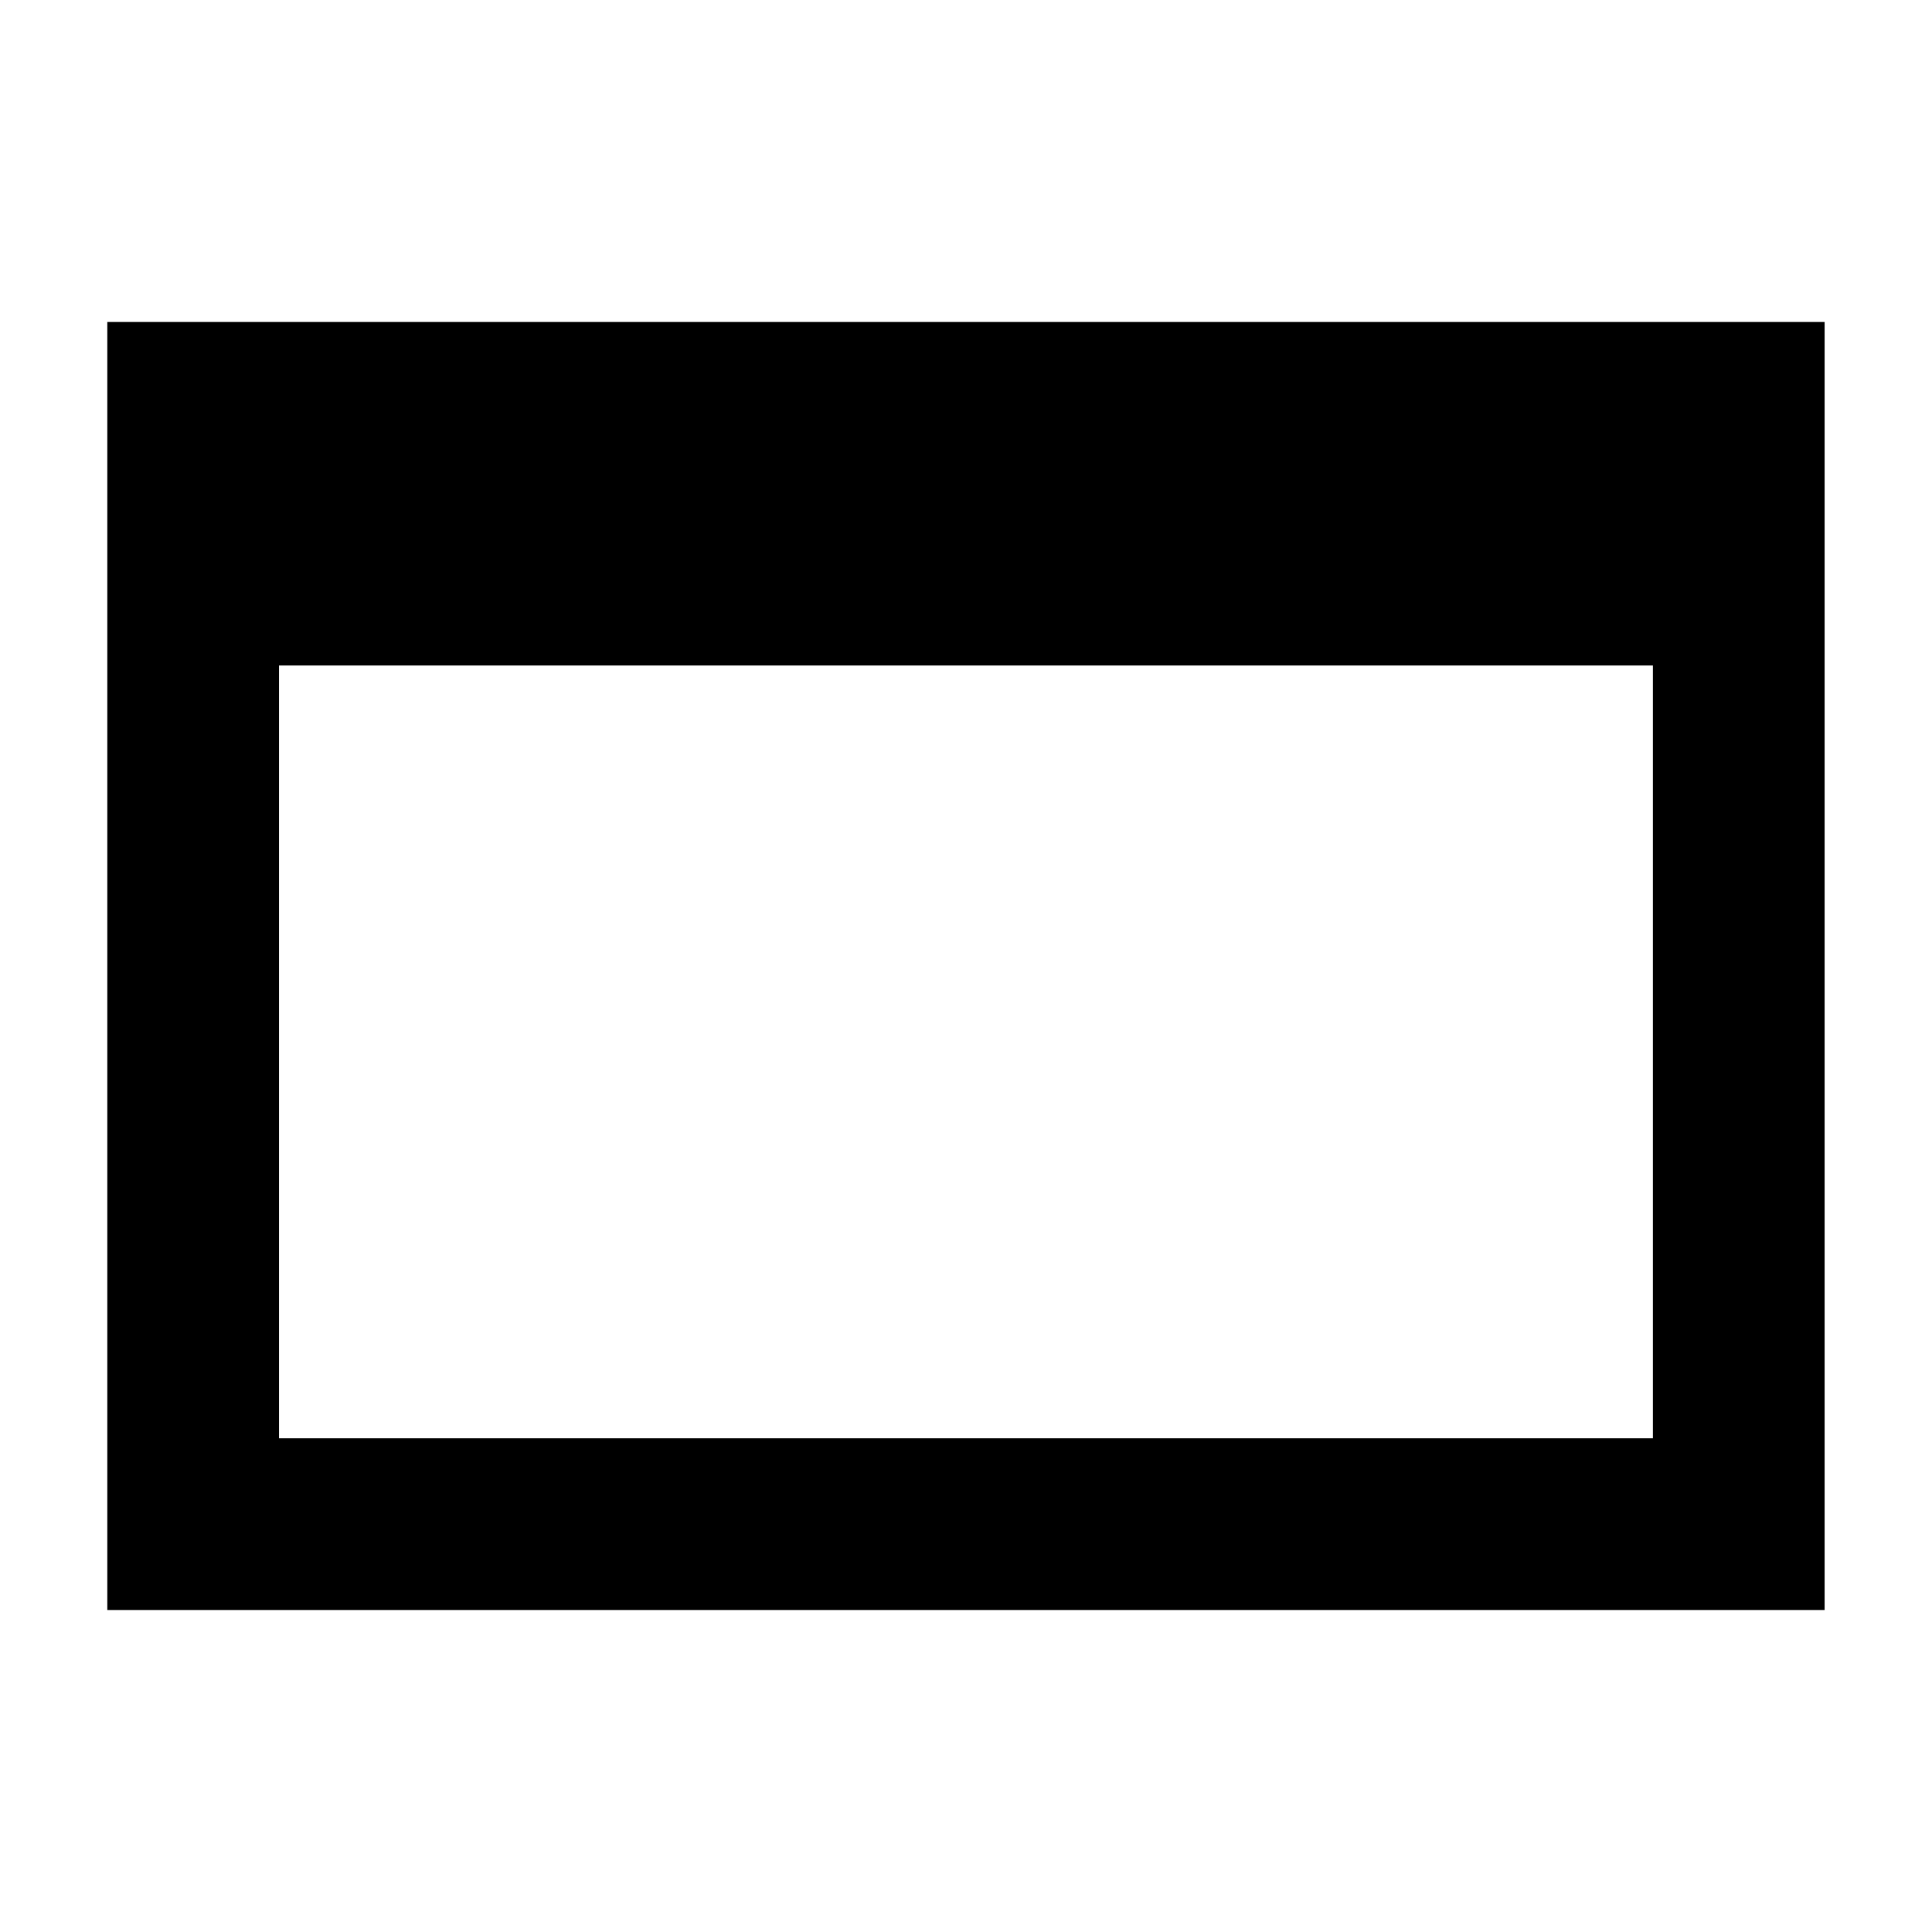
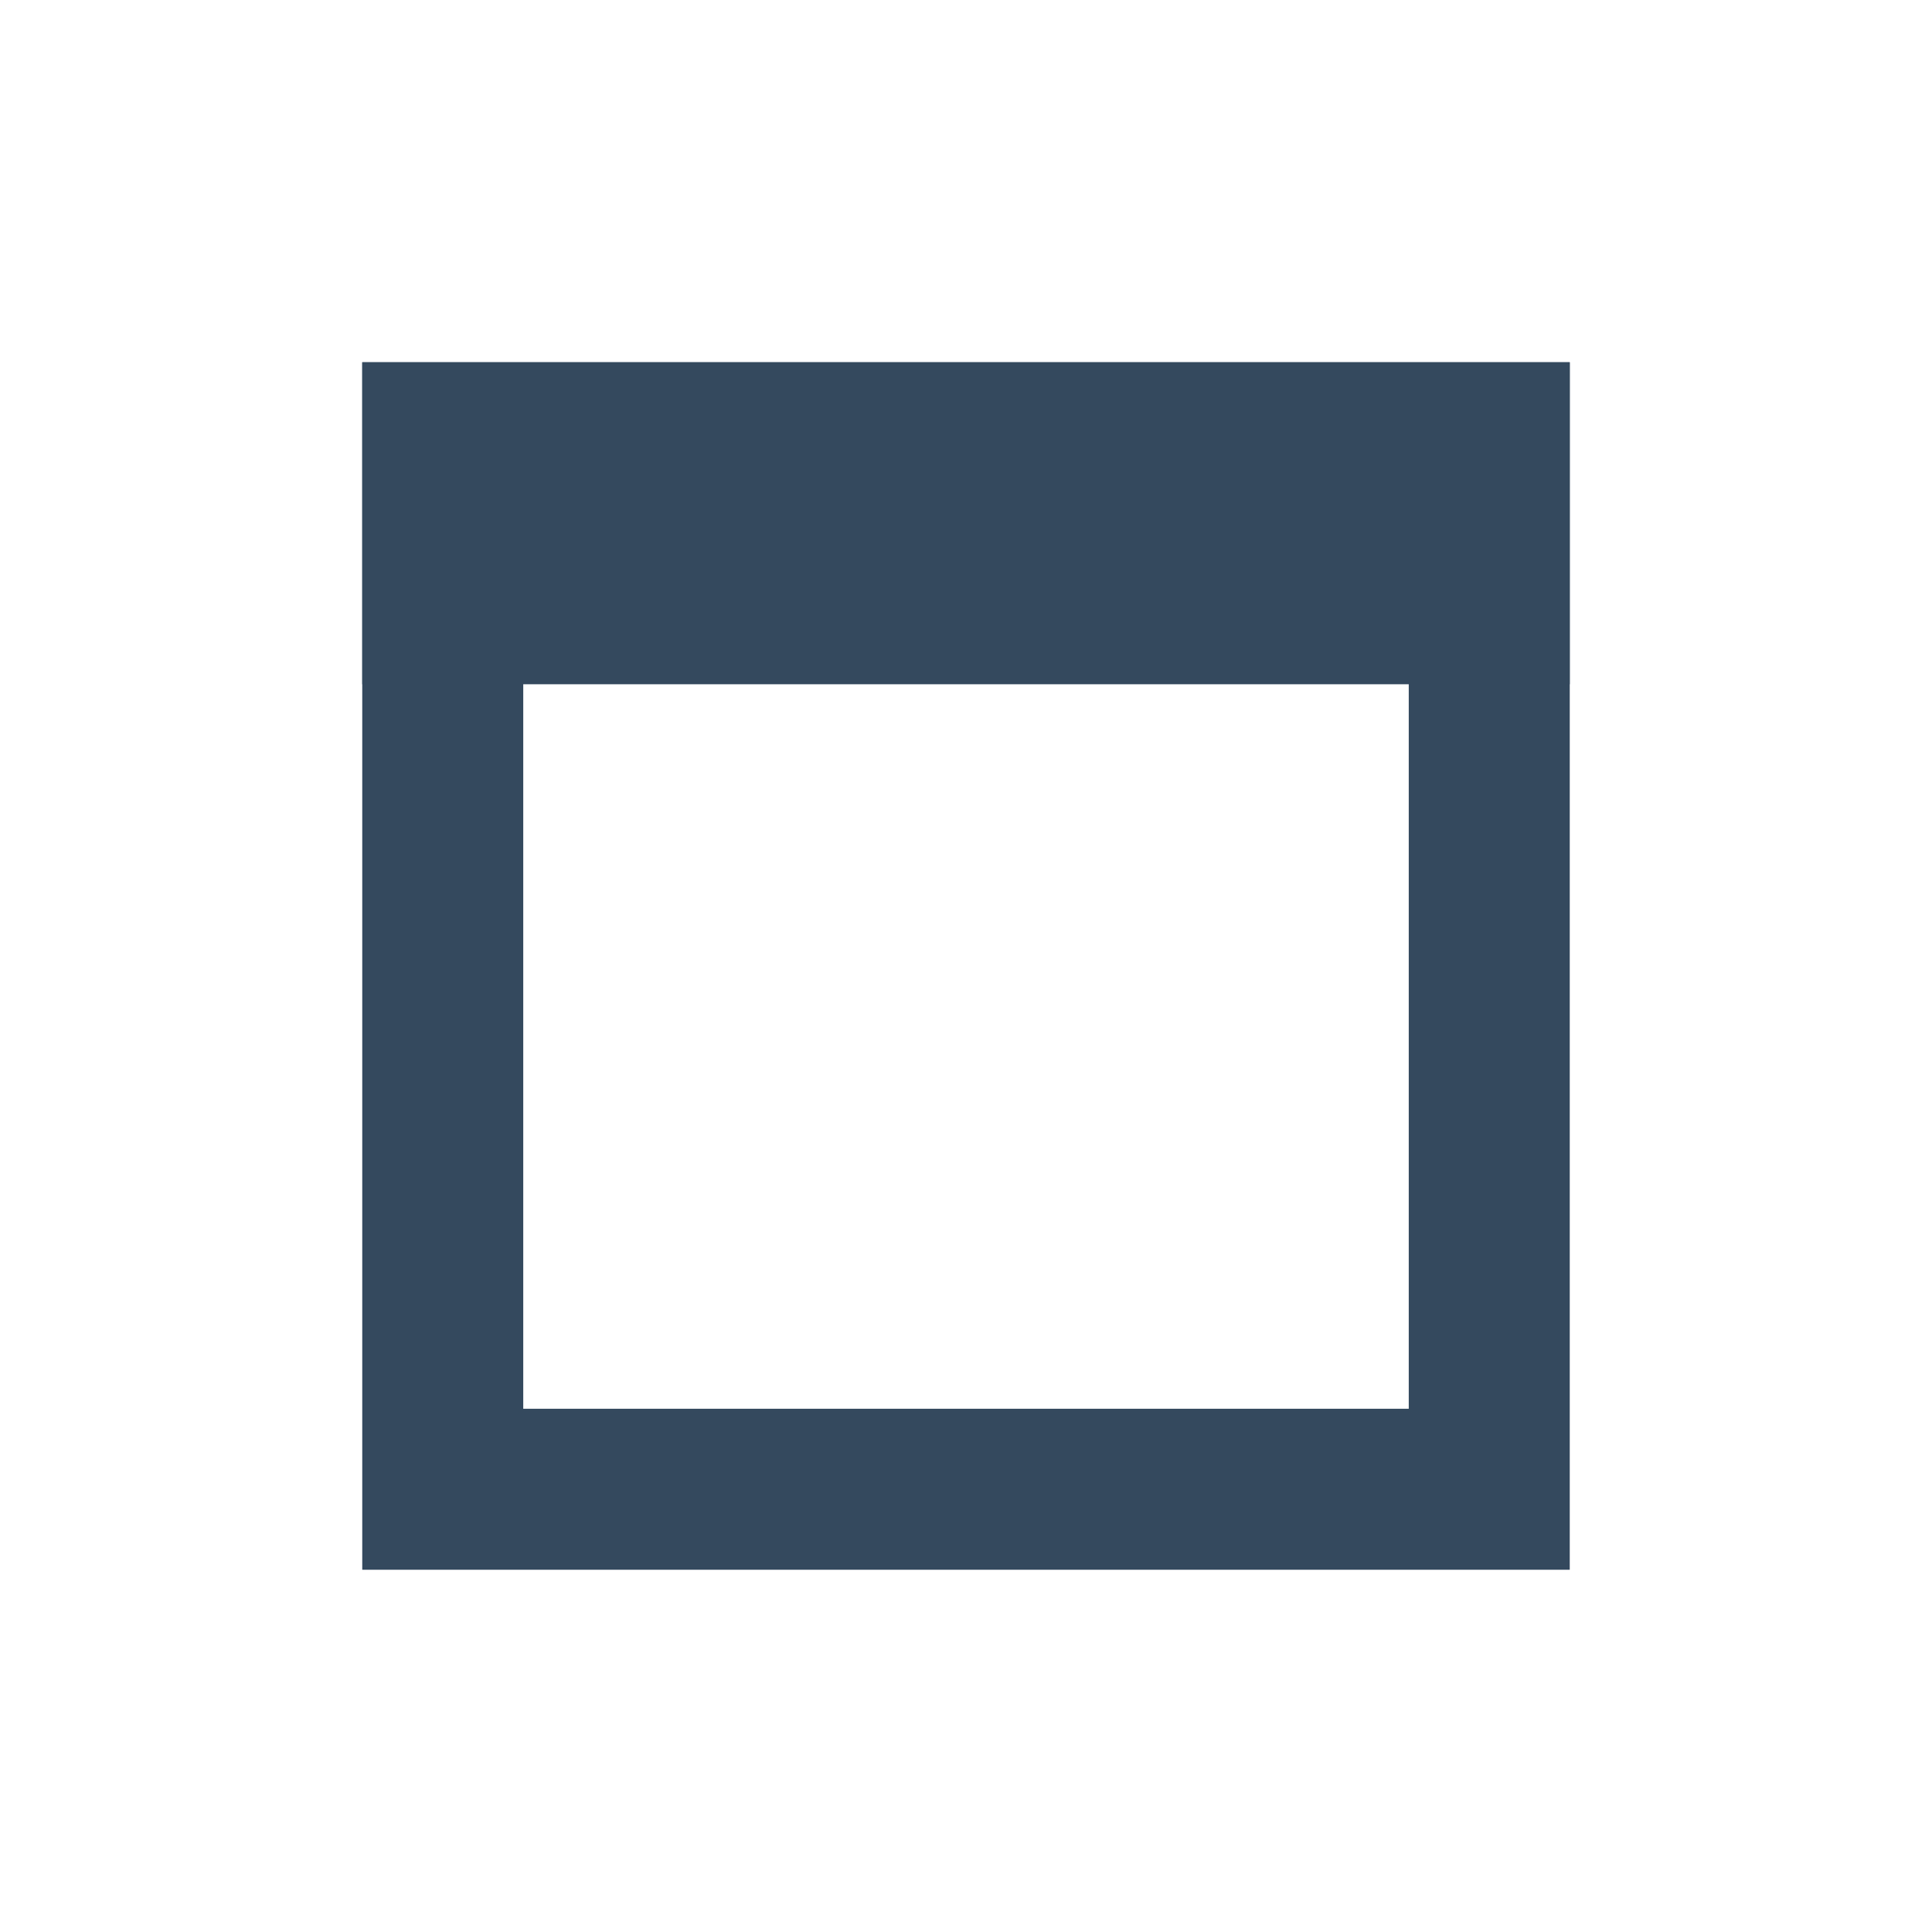
<svg xmlns="http://www.w3.org/2000/svg" width="24" height="24" id="svg2" version="1.1">
  <defs id="defs4" />
  <g id="layer1" transform="translate(0,-1028.362)">
-     <path id="path813" d="m 1.333,1032.362 21.333,0 0,16 -21.333,0 L 1.333,1032.362 z m 19.2,4.267 -17.067,0 0,9.6 17.067,0 L 20.533,1036.629 Z" style="fill:#000000;fill-opacity:1;stroke-width:0.2;stroke-linejoin:round" />
+     <path style="fill:#34495e;fill-opacity:1;fill-rule:evenodd;stroke:none" d="M 4.5 4.5 L 4.5 19.5 L 19.5 19.5 L 19.5 4.5 L 4.5 4.5 z M 6.5 6.5 L 17.5 6.5 L 17.5 17.5 L 6.5 17.5 L 6.5 6.5 z " transform="translate(0,1028.362)" id="rect3260" />
+     <path style="fill:none;fill-opacity:1;fill-rule:evenodd;stroke:none" id="path3274" d="m 13,1046.862 a 1.001,1 0 1 1 0,0 1.001,1 0 1 1 0,0 z" />
+     <path d="m 14,1034.862 a 2.001,2 0 1 1 0,0 2.001,2 0 1 1 0,0 z" id="path3276" style="fill:none;fill-opacity:1;fill-rule:evenodd;stroke:none" />
+     <rect style="fill:#34495e;fill-opacity:1;fill-rule:evenodd;stroke:none" id="rect3281" width="15" height="4" x="4.5" y="1032.862" />
  </g>
</svg>
